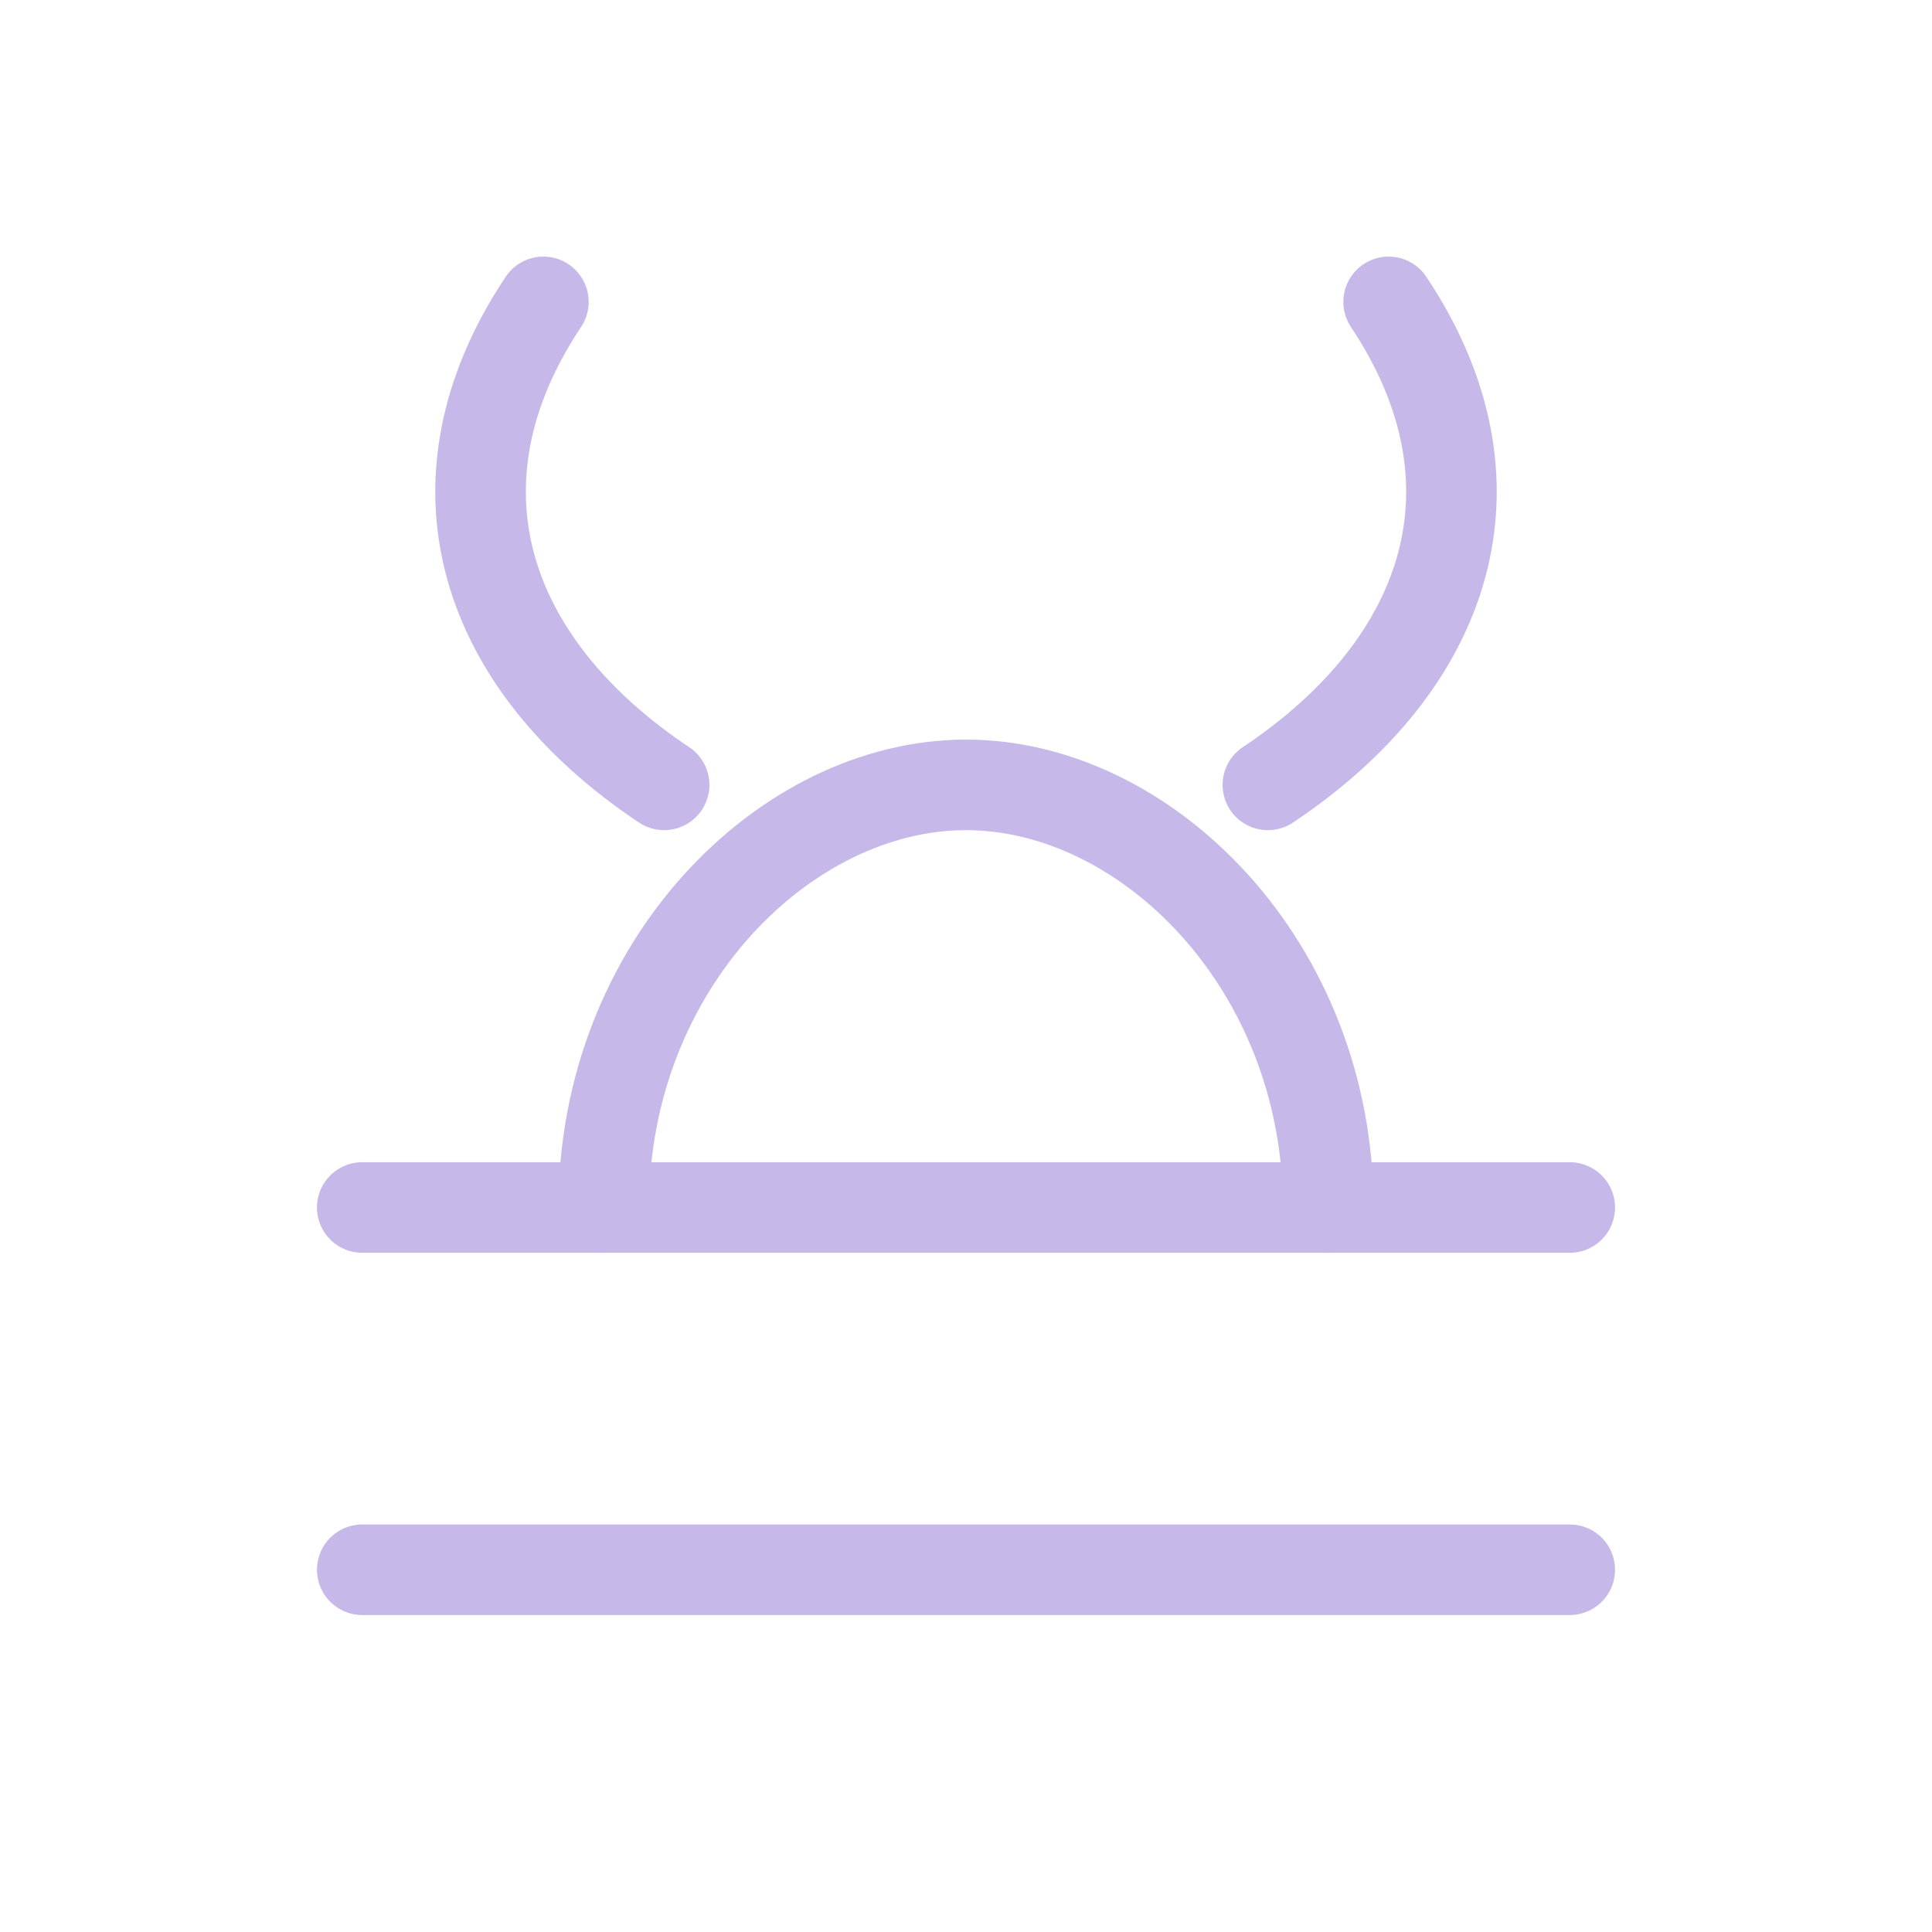
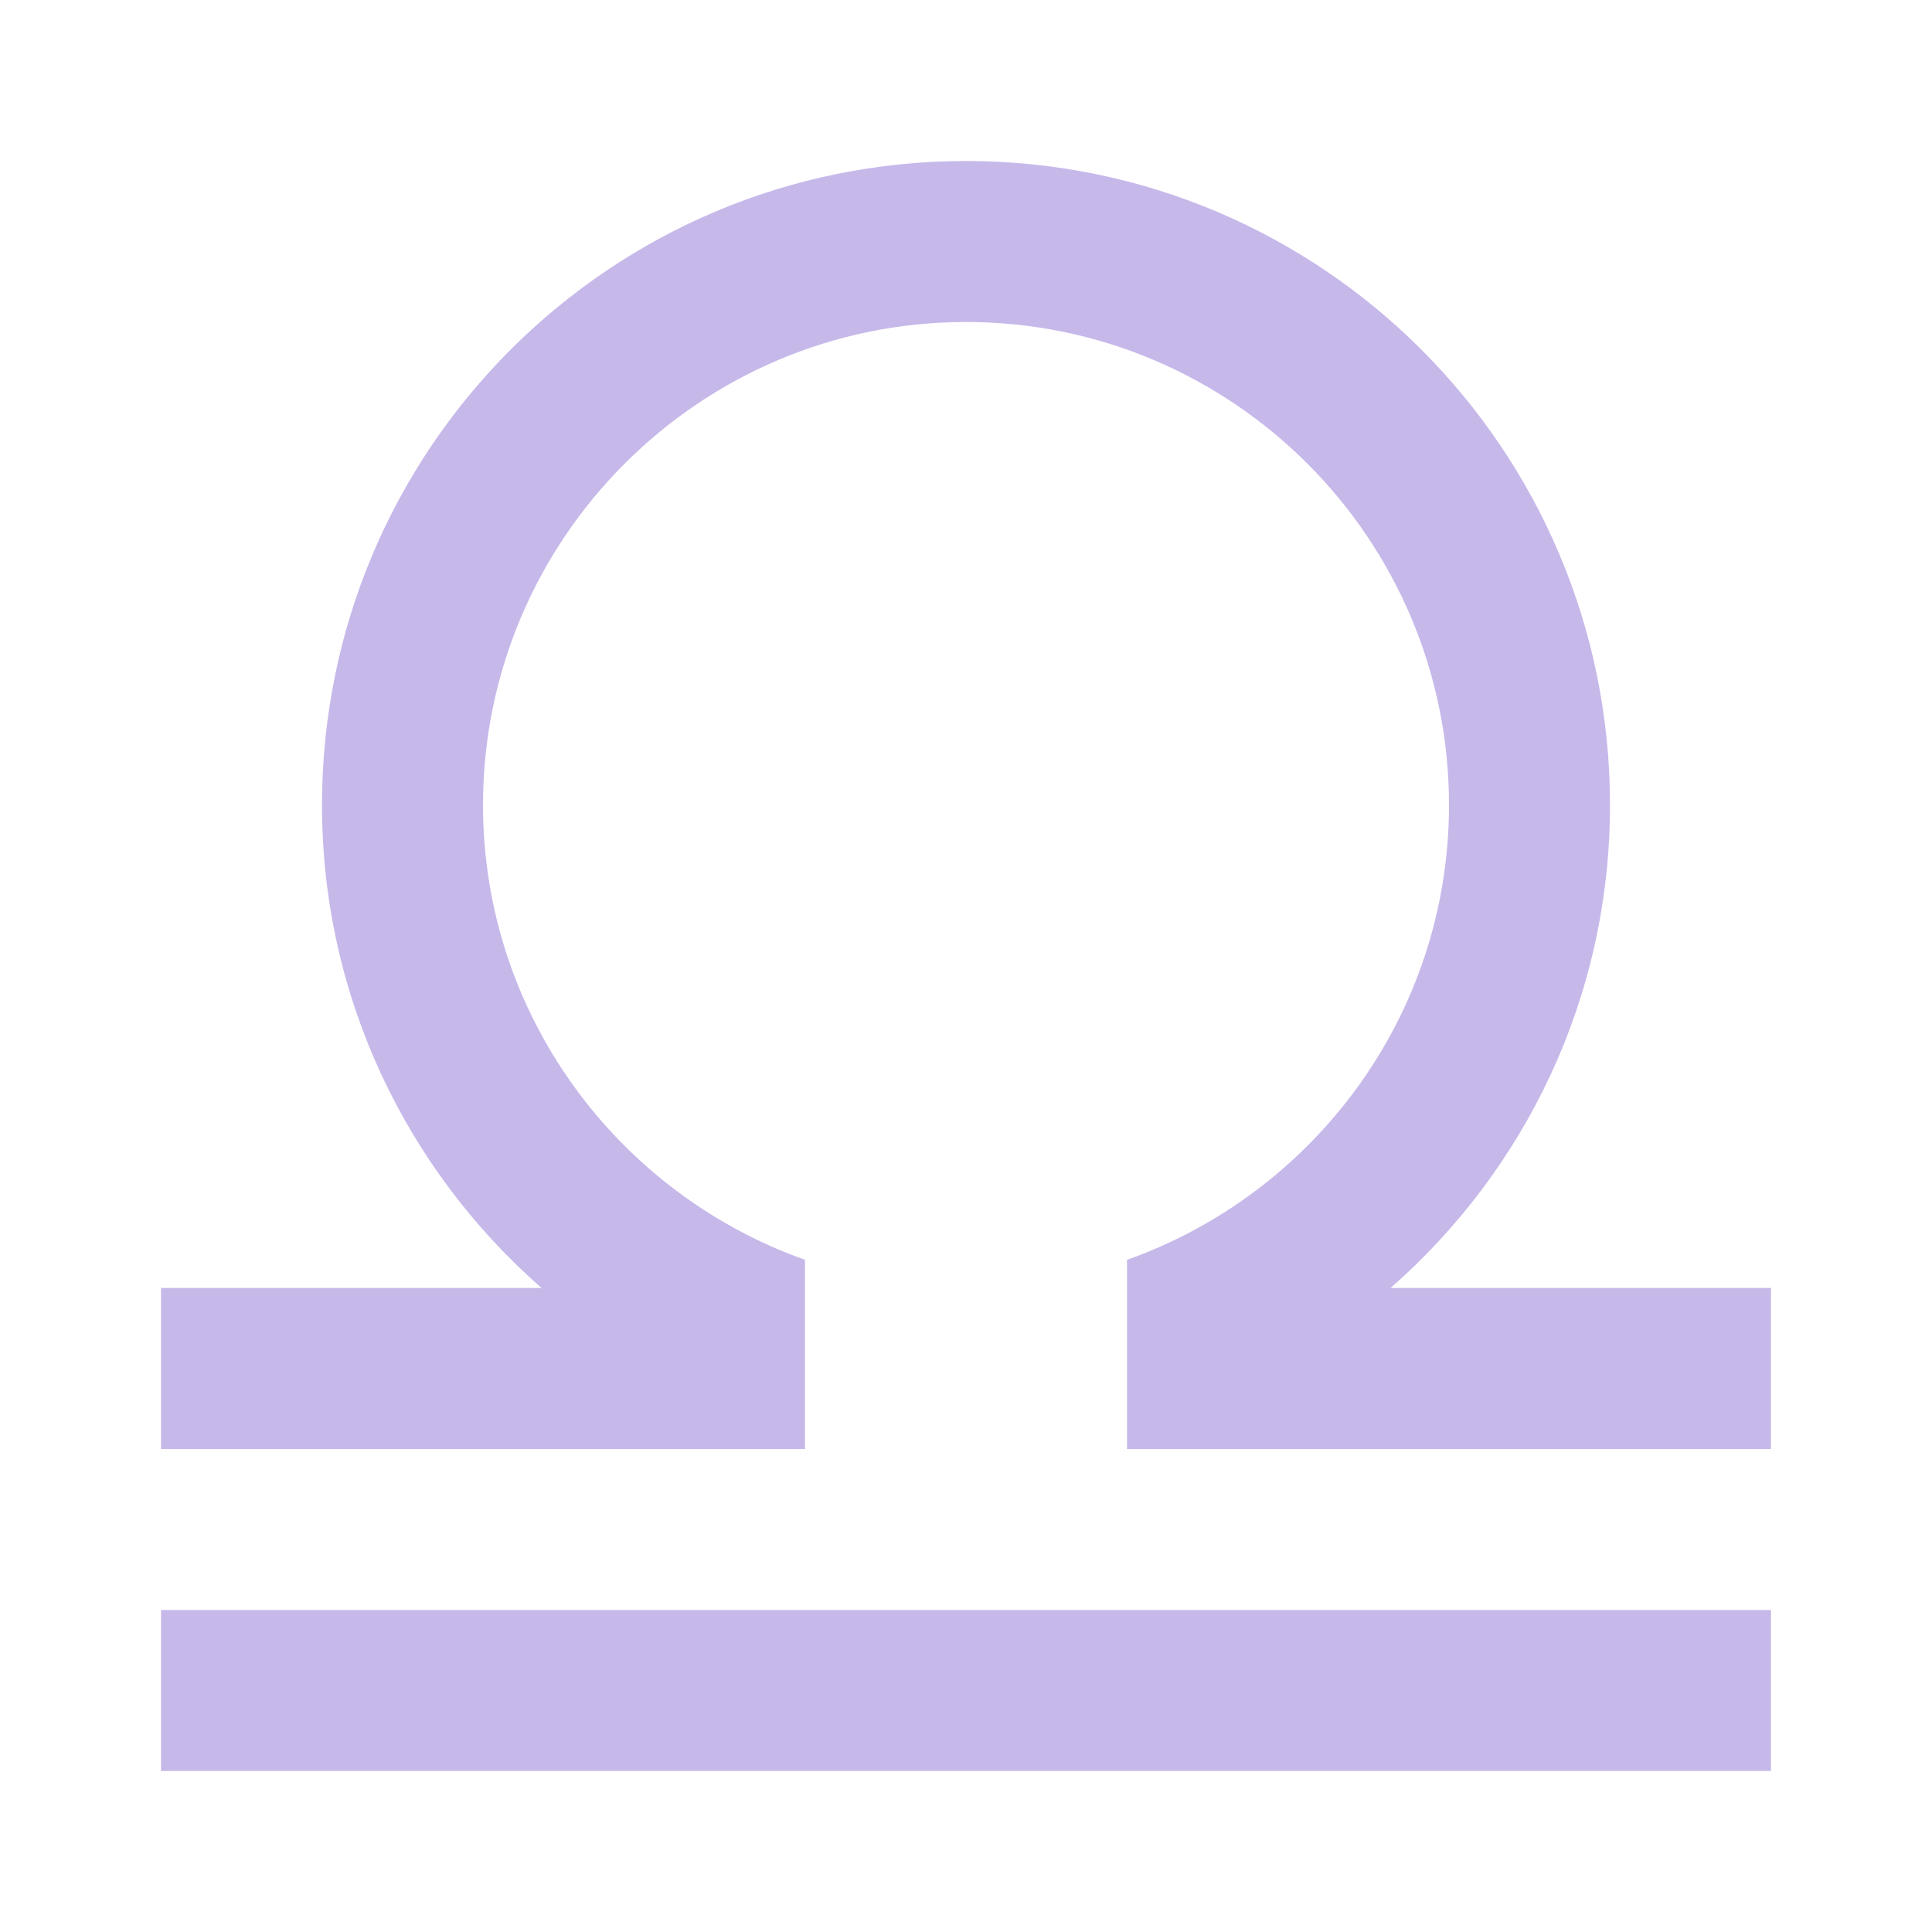
- <svg xmlns="http://www.w3.org/2000/svg" viewBox="0 0 64 64" fill="none">
-   <line x1="12" y1="52" x2="52" y2="52" stroke="#C7B8EA" stroke-width="3" stroke-linecap="round" />
-   <line x1="12" y1="40" x2="52" y2="40" stroke="#C7B8EA" stroke-width="3" stroke-linecap="round" />
-   <path d="M20 40c0-8 6-14 12-14s12 6 12 14" stroke="#C7B8EA" stroke-width="3" stroke-linecap="round" fill="none" />
-   <path d="M22 26c-6-4-8-10-4-16" stroke="#C7B8EA" stroke-width="3" stroke-linecap="round" fill="none" />
-   <path d="M42 26c6-4 8-10 4-16" stroke="#C7B8EA" stroke-width="3" stroke-linecap="round" fill="none" />
+ <svg xmlns="http://www.w3.org/2000/svg" width="24px" height="24px" viewBox="0 0 24 24" version="1.1">
+   <g id="Libra" stroke="none" stroke-width="1" fill="none" fill-rule="evenodd">
+     <polygon id="Scale" fill="#C7B8EA" points="2 22 22 22 22 20 2 20" />
+     <path d="M17.274,16 C18.943,14.537 20,12.395 20,10 C20,5.582 16.419,2 12,2 C7.582,2 4,5.582 4,10 C4,12.395 5.058,14.537 6.727,16 L2,16 L2,18 L10,18 L10,17.738 L10,16 L10,15.65 C7.674,14.824 6,12.606 6,10 C6,6.692 8.692,4 12,4 C15.309,4 18,6.692 18,10 C18,12.606 16.327,14.824 14,15.65 L14,16 L14,17.738 L14,18 L22,18 L22,16 L17.274,16 Z" id="Top" fill="#C7B8EA" />
+   </g>
</svg>
